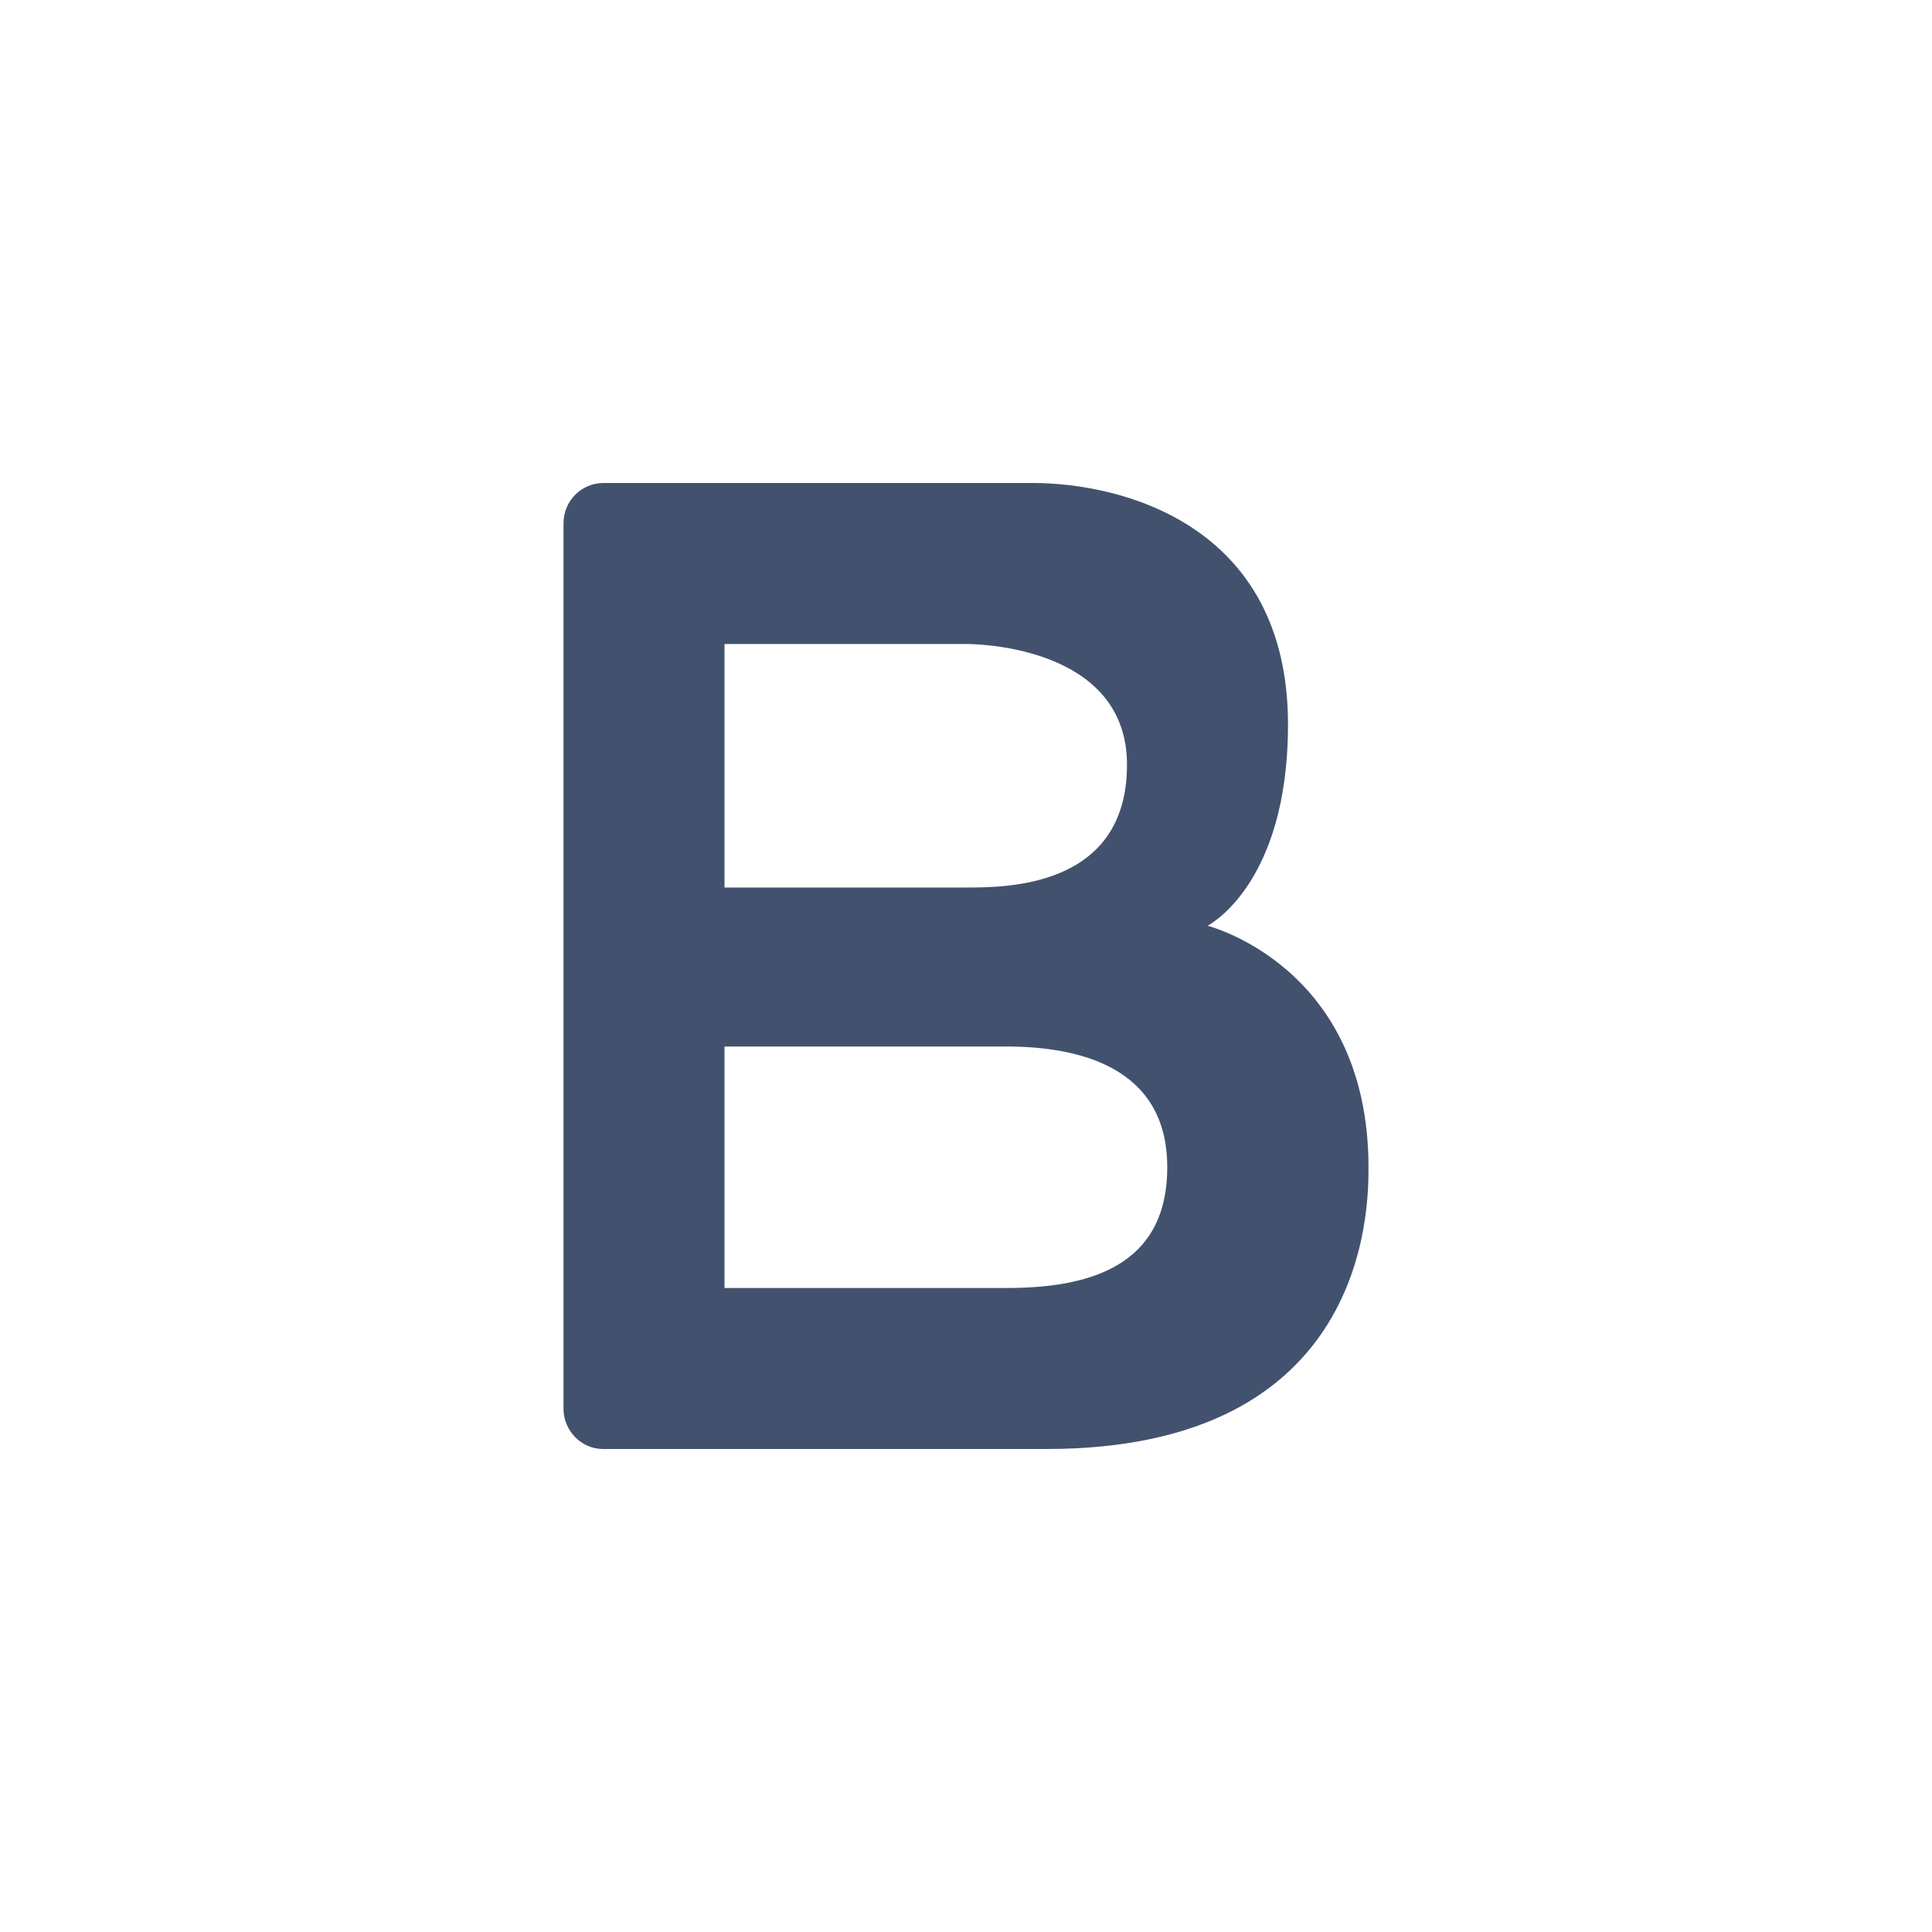
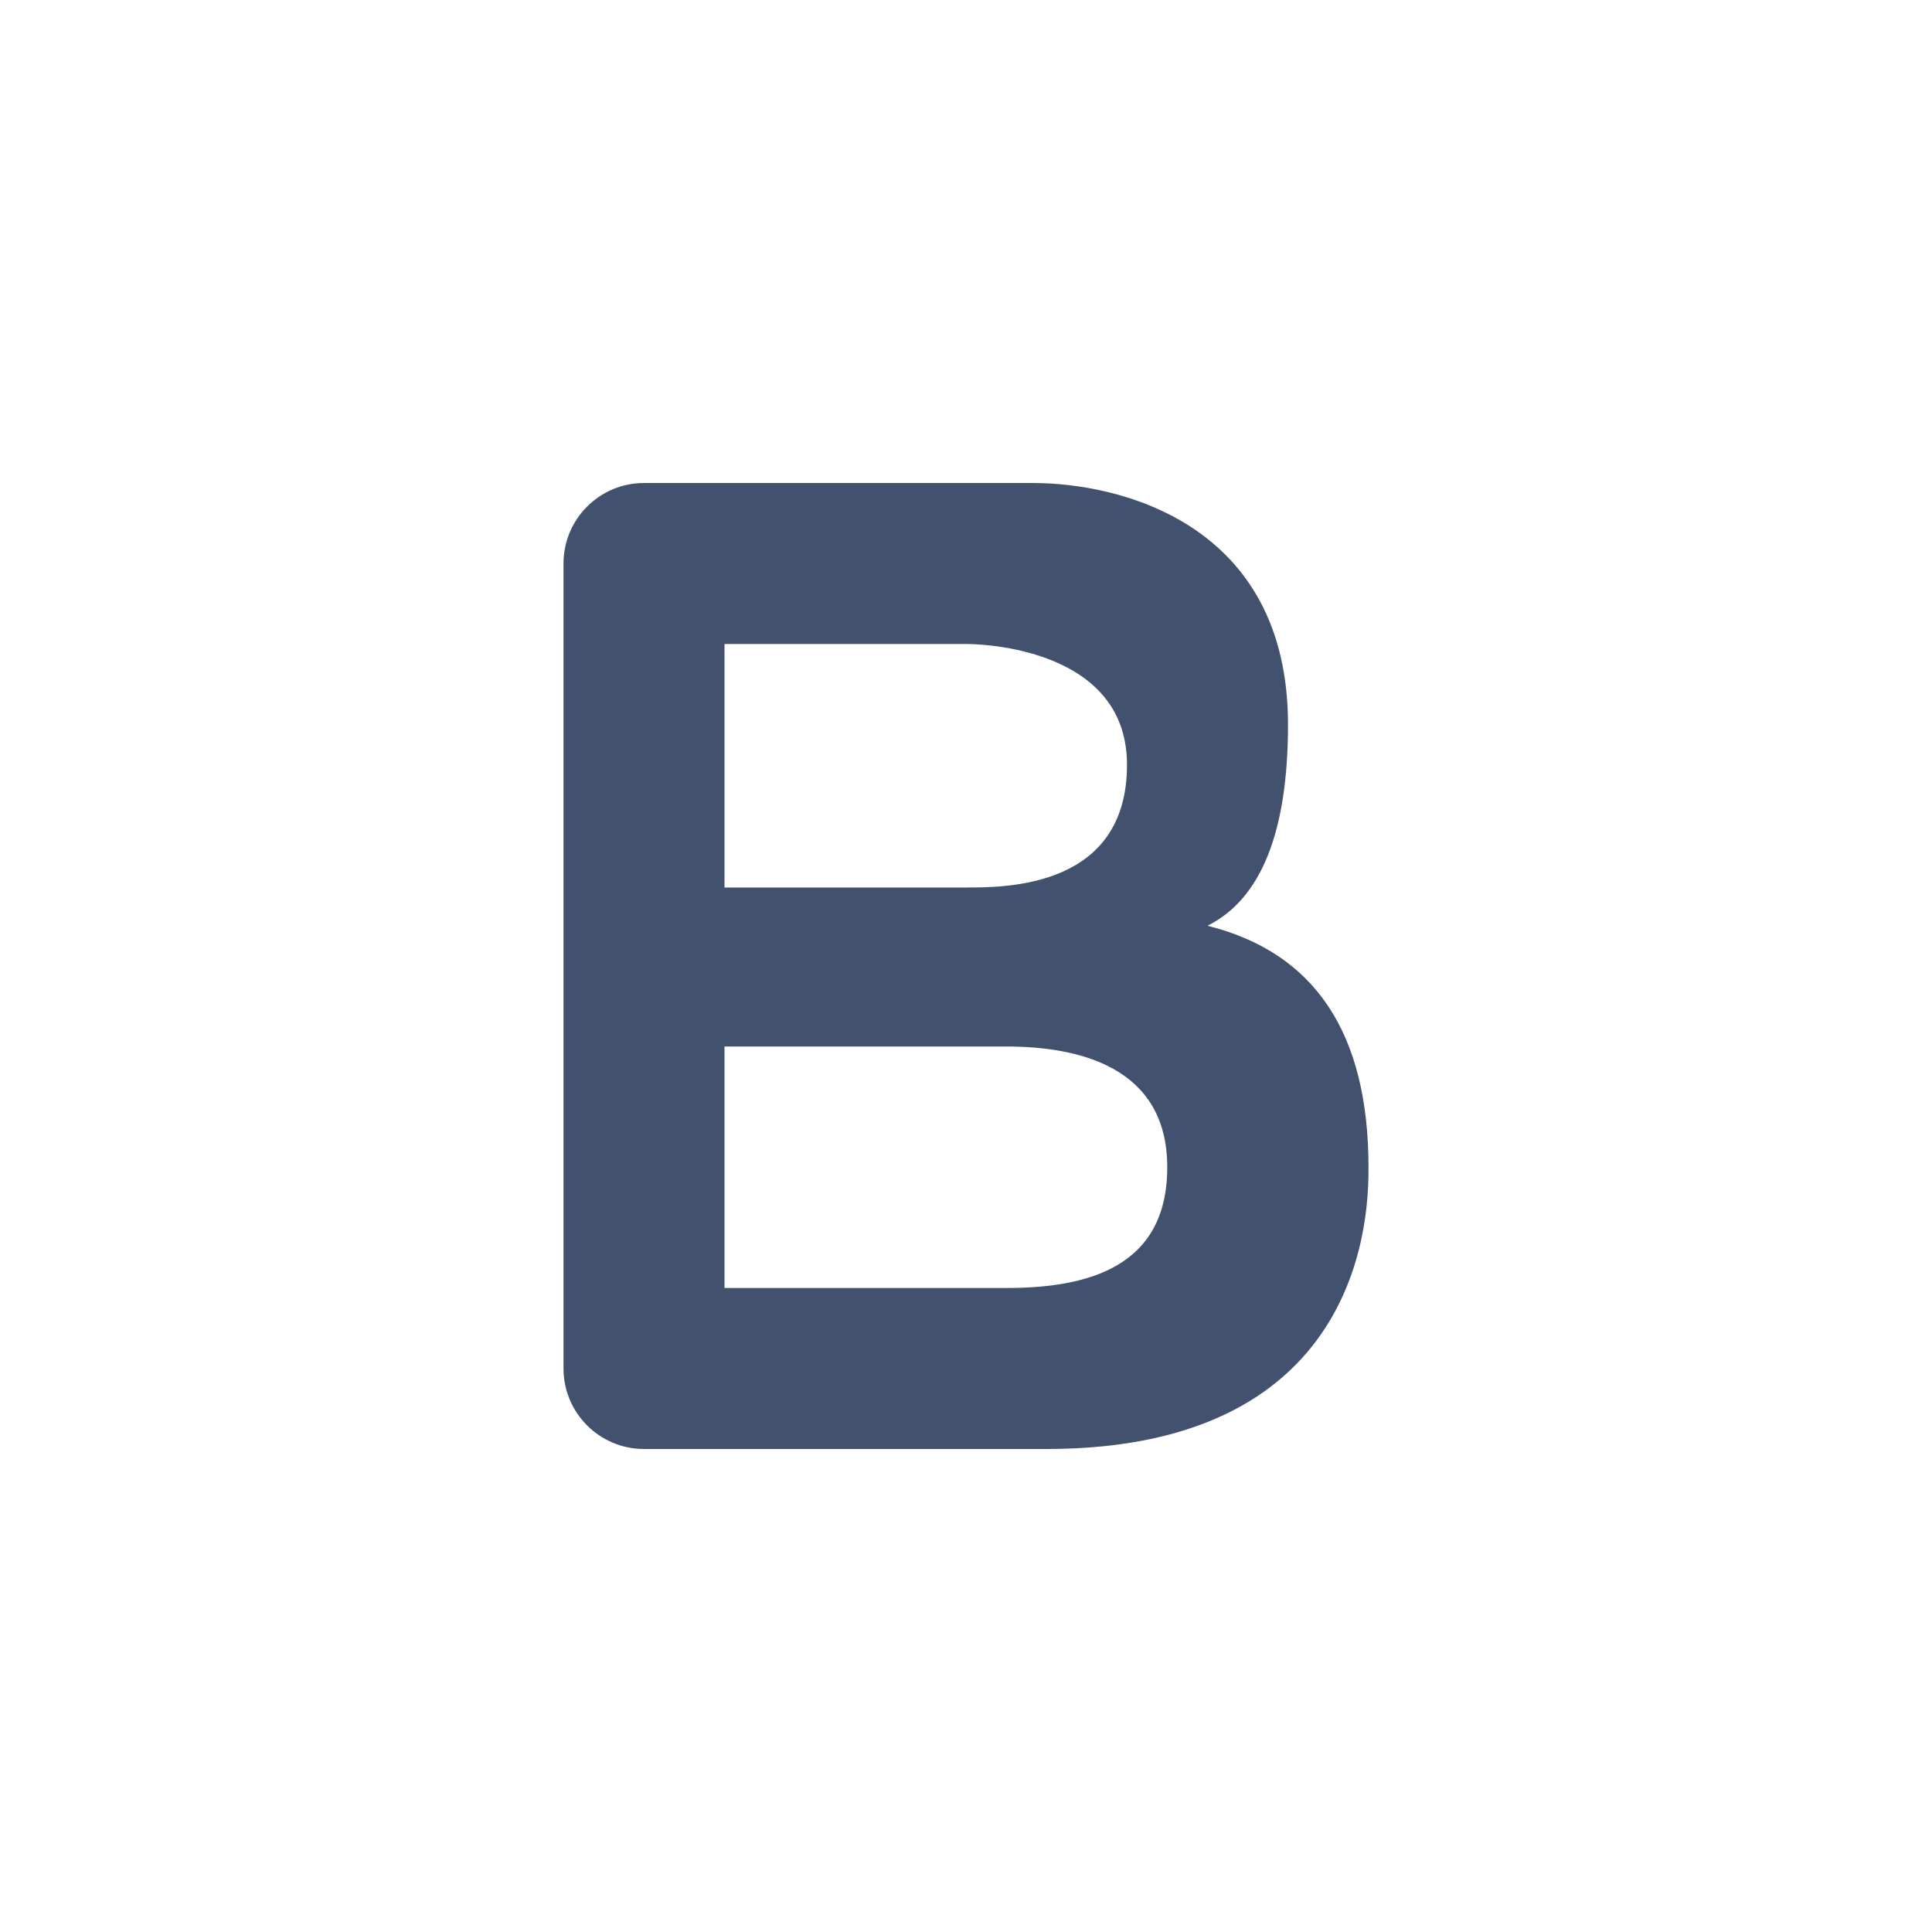
<svg xmlns="http://www.w3.org/2000/svg" width="24px" height="24px" viewBox="0 0 24 24" version="1.1">
  <defs />
-   <g id="Original" stroke="none" stroke-width="1" fill="none" fill-rule="evenodd">
+   <g id="Desktop" stroke="none" stroke-width="1" fill="none" fill-rule="evenodd">
    <g id="editor/bold" fill="#42526E">
-       <path d="M7,6.5 C7,6.224 7.221,6 7.497,6 L12.832,6 C13.908,6 16,6.5 16,9 C16,11 15,11.5 15,11.5 C15,11.5 17,12 17,14.5 C17,15 17,18 13,18 L7.491,18 C7.22,18 7,17.771 7,17.5 L7,6.5 Z M9,16 L12.5,16 C13.5,16 14.5,15.75 14.5,14.5 C14.5,13.25 13.396,13 12.5,13 L9,13 L9,16 Z M9,11.025 L12,11.025 C12.504,11.025 14,11.025 14,9.5 C14,7.975 12,8 12,8 L9,8 L9,11.025 Z" id="Combined-Shape" />
+       <path d="M8,6 L12.832,6 C13.908,6 16,6.5 16,9 C16,10.333 15.667,11.167 15,11.5 C16.333,11.833 17,12.833 17,14.5 C17,15 17,18 13,18 L8,18 C7.448,18 7,17.552 7,17 L7,7 L7,7 C7,6.448 7.448,6 8,6 L8,6 Z M9,16 L12.5,16 C13.5,16 14.5,15.75 14.5,14.5 C14.5,13.25 13.396,13 12.5,13 L9,13 L9,16 Z M9,11.025 L12,11.025 C12.504,11.025 14,11.025 14,9.5 C14,7.975 12,8 12,8 L9,8 L9,11.025 Z" id="bold" />
    </g>
  </g>
</svg>
